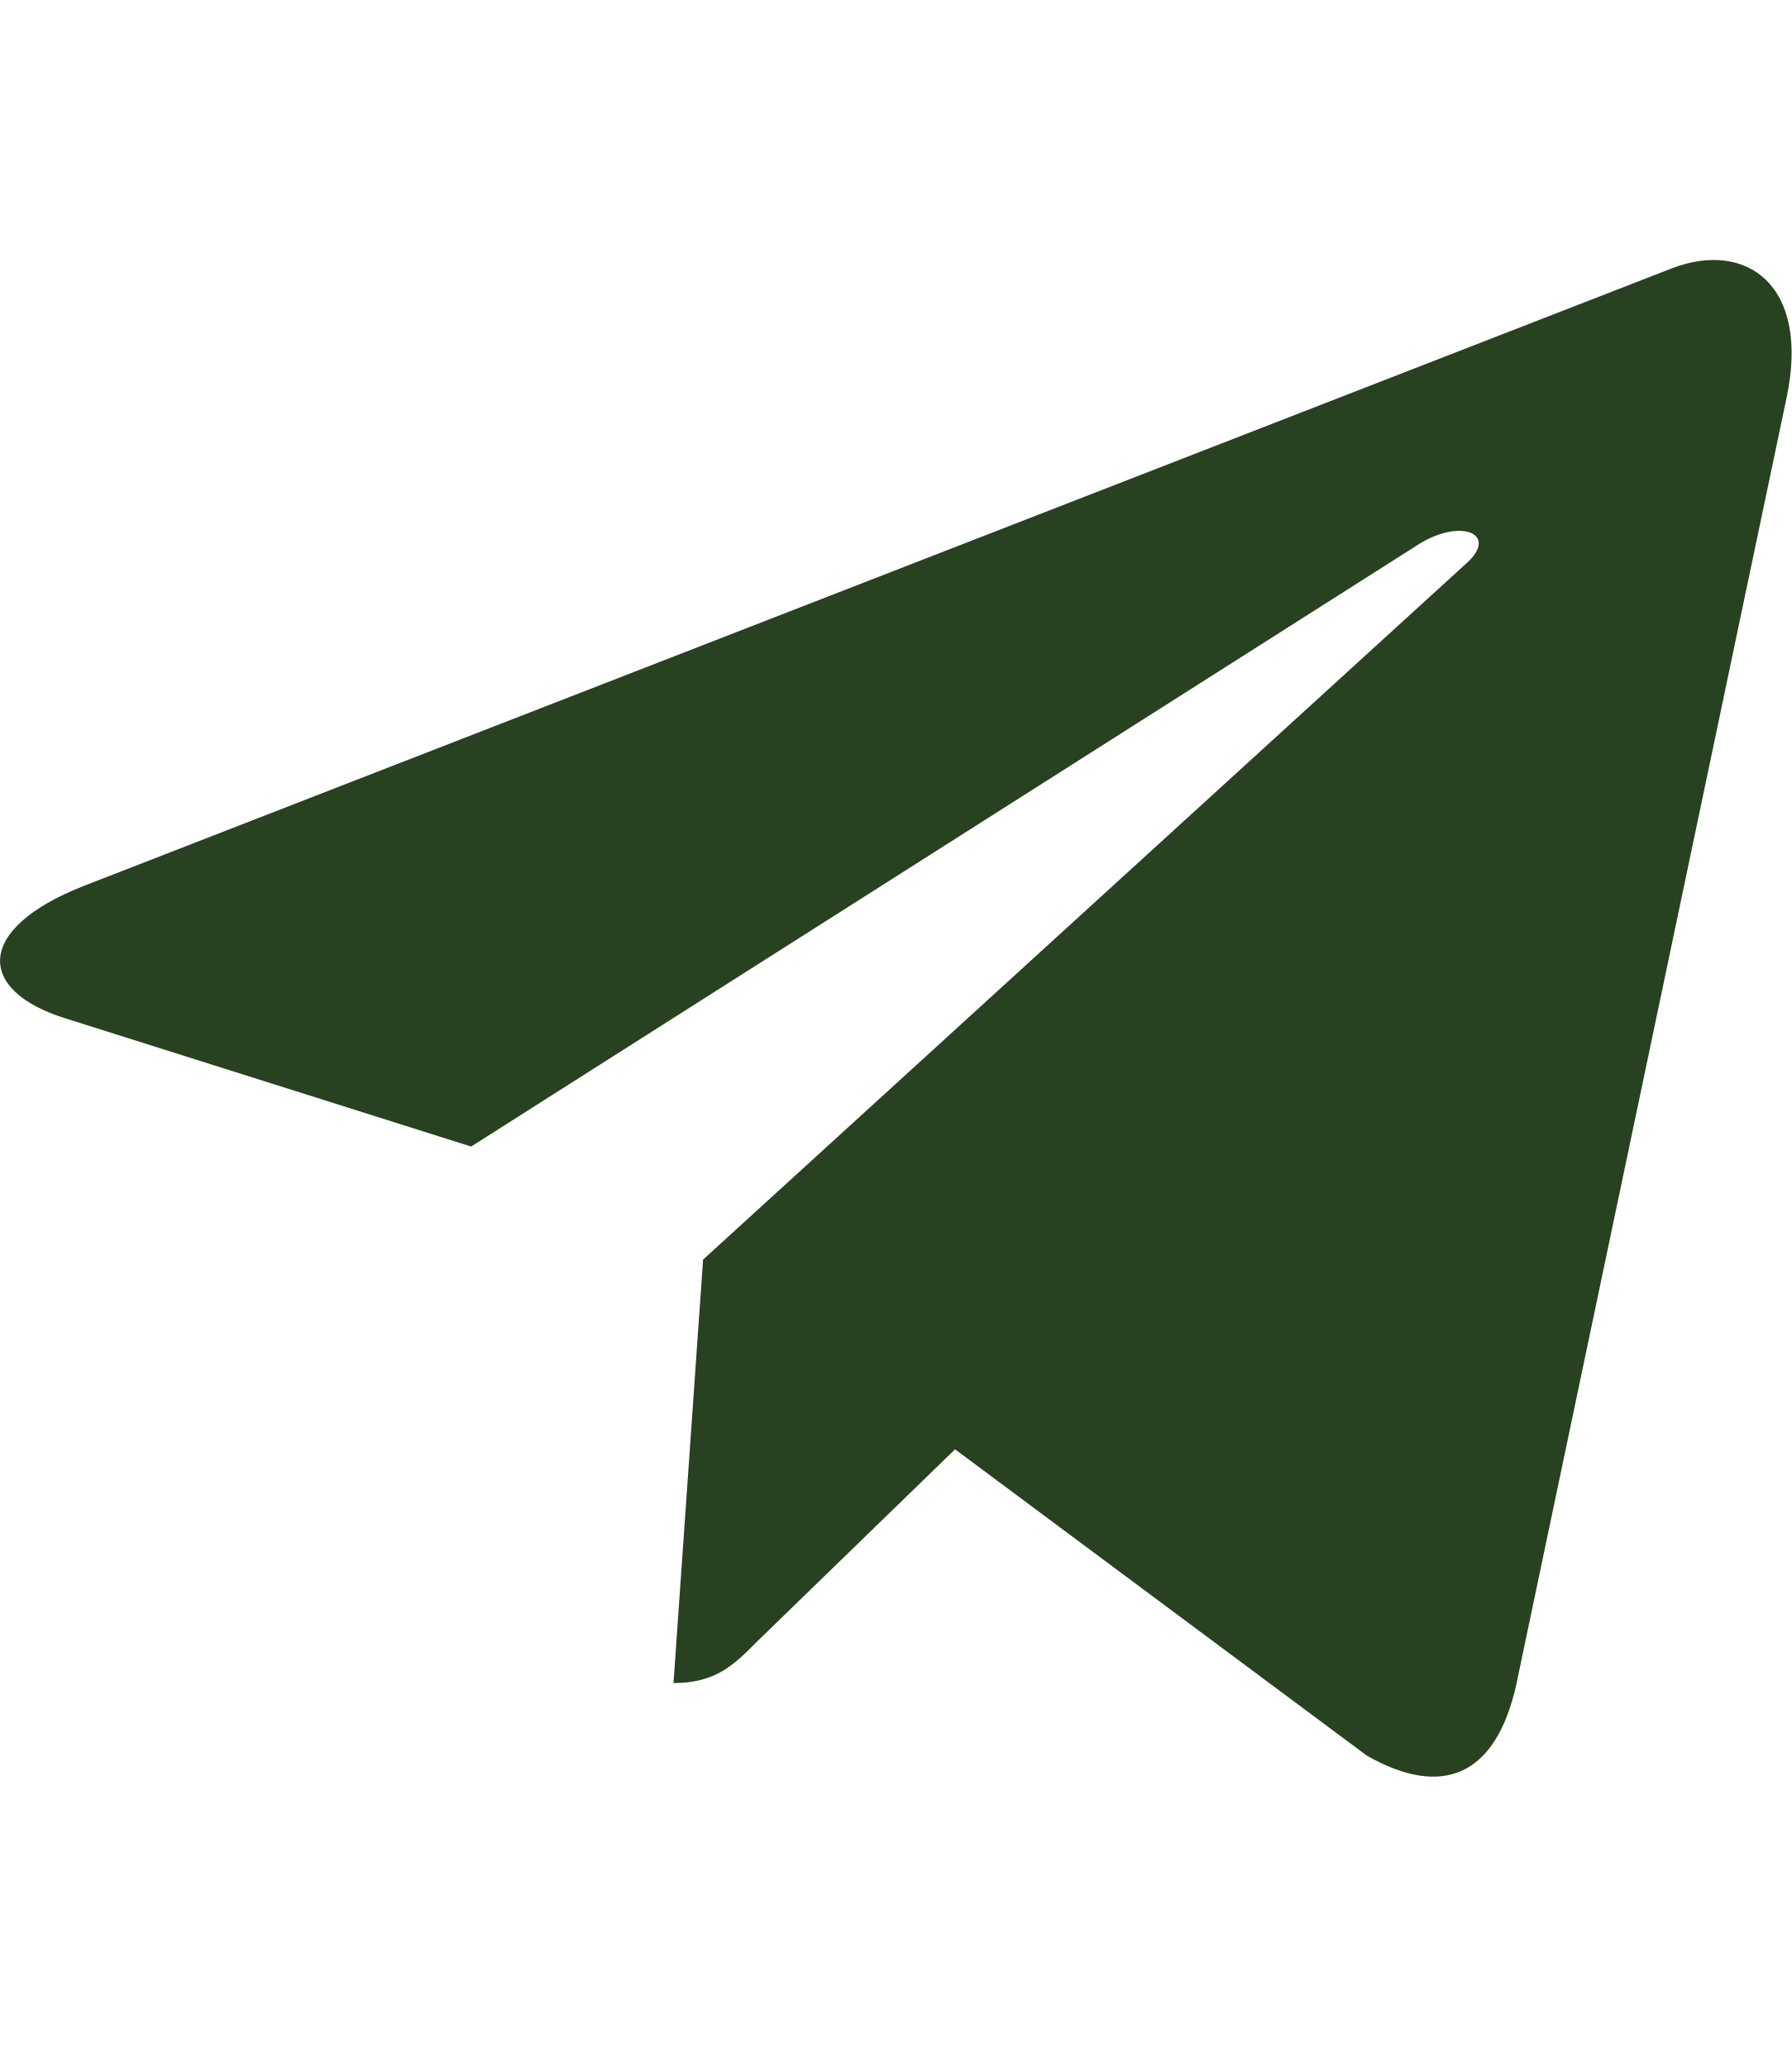
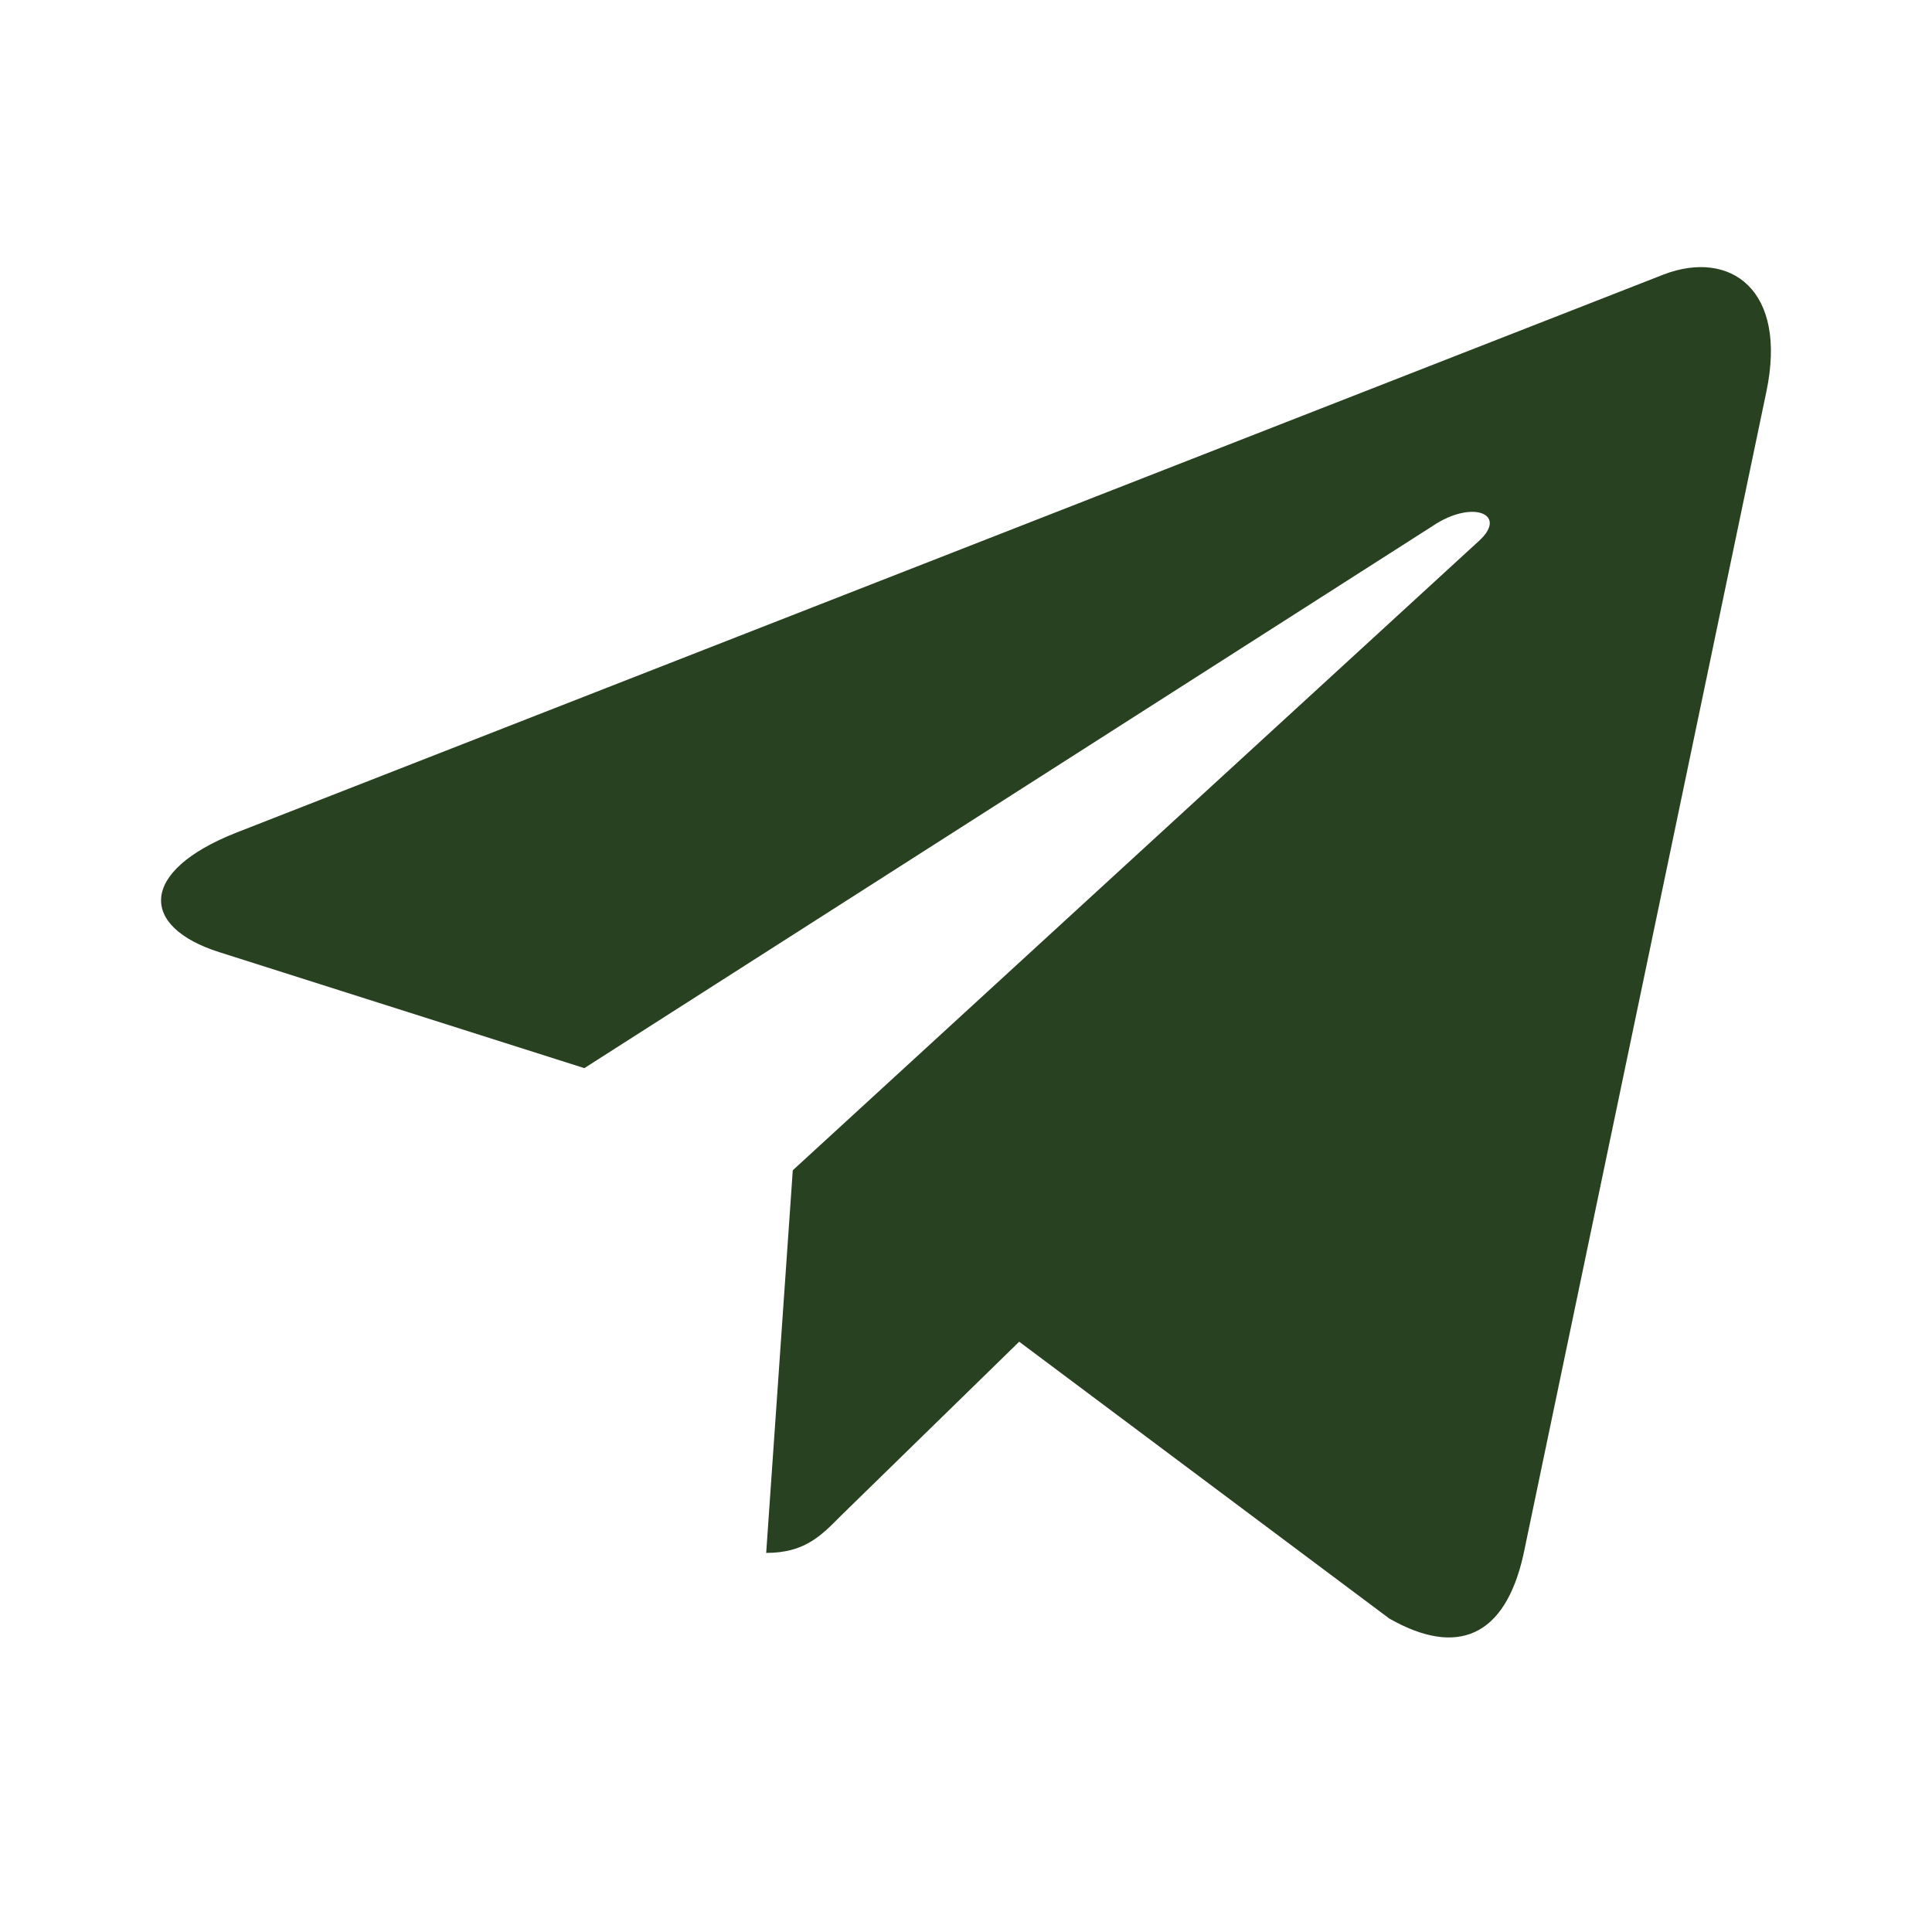
- <svg xmlns="http://www.w3.org/2000/svg" width="156" height="180" viewBox="0 0 156 180" fill="none">
-   <path d="M155.547 34.664L132.008 146.742C130.232 154.653 125.601 156.621 119.02 152.895L83.153 126.211L65.847 143.016C63.932 144.949 62.33 146.567 58.639 146.567L61.216 109.688L127.69 49.043C130.58 46.442 127.063 45 123.198 47.602L41.02 99.844L5.641 88.664C-2.055 86.239 -2.194 80.895 7.243 77.168L145.623 23.344C152.03 20.918 157.637 24.785 155.547 34.664Z" fill="#284120" />
+ <svg xmlns="http://www.w3.org/2000/svg" width="180" height="180" viewBox="0 0 180 180" fill="none">
+   <path d="M164.565 36.509L141.931 144.851C140.223 152.497 135.77 154.4 129.442 150.798L94.955 125.004L78.315 141.248C76.473 143.118 74.933 144.681 71.384 144.681L73.862 109.031L137.779 50.408C140.558 47.893 137.176 46.5 133.46 49.015L54.442 99.516L20.424 88.709C13.025 86.364 12.891 81.198 21.964 77.596L155.022 25.566C161.183 23.221 166.574 26.959 164.565 36.509Z" fill="#284120" />
</svg>
